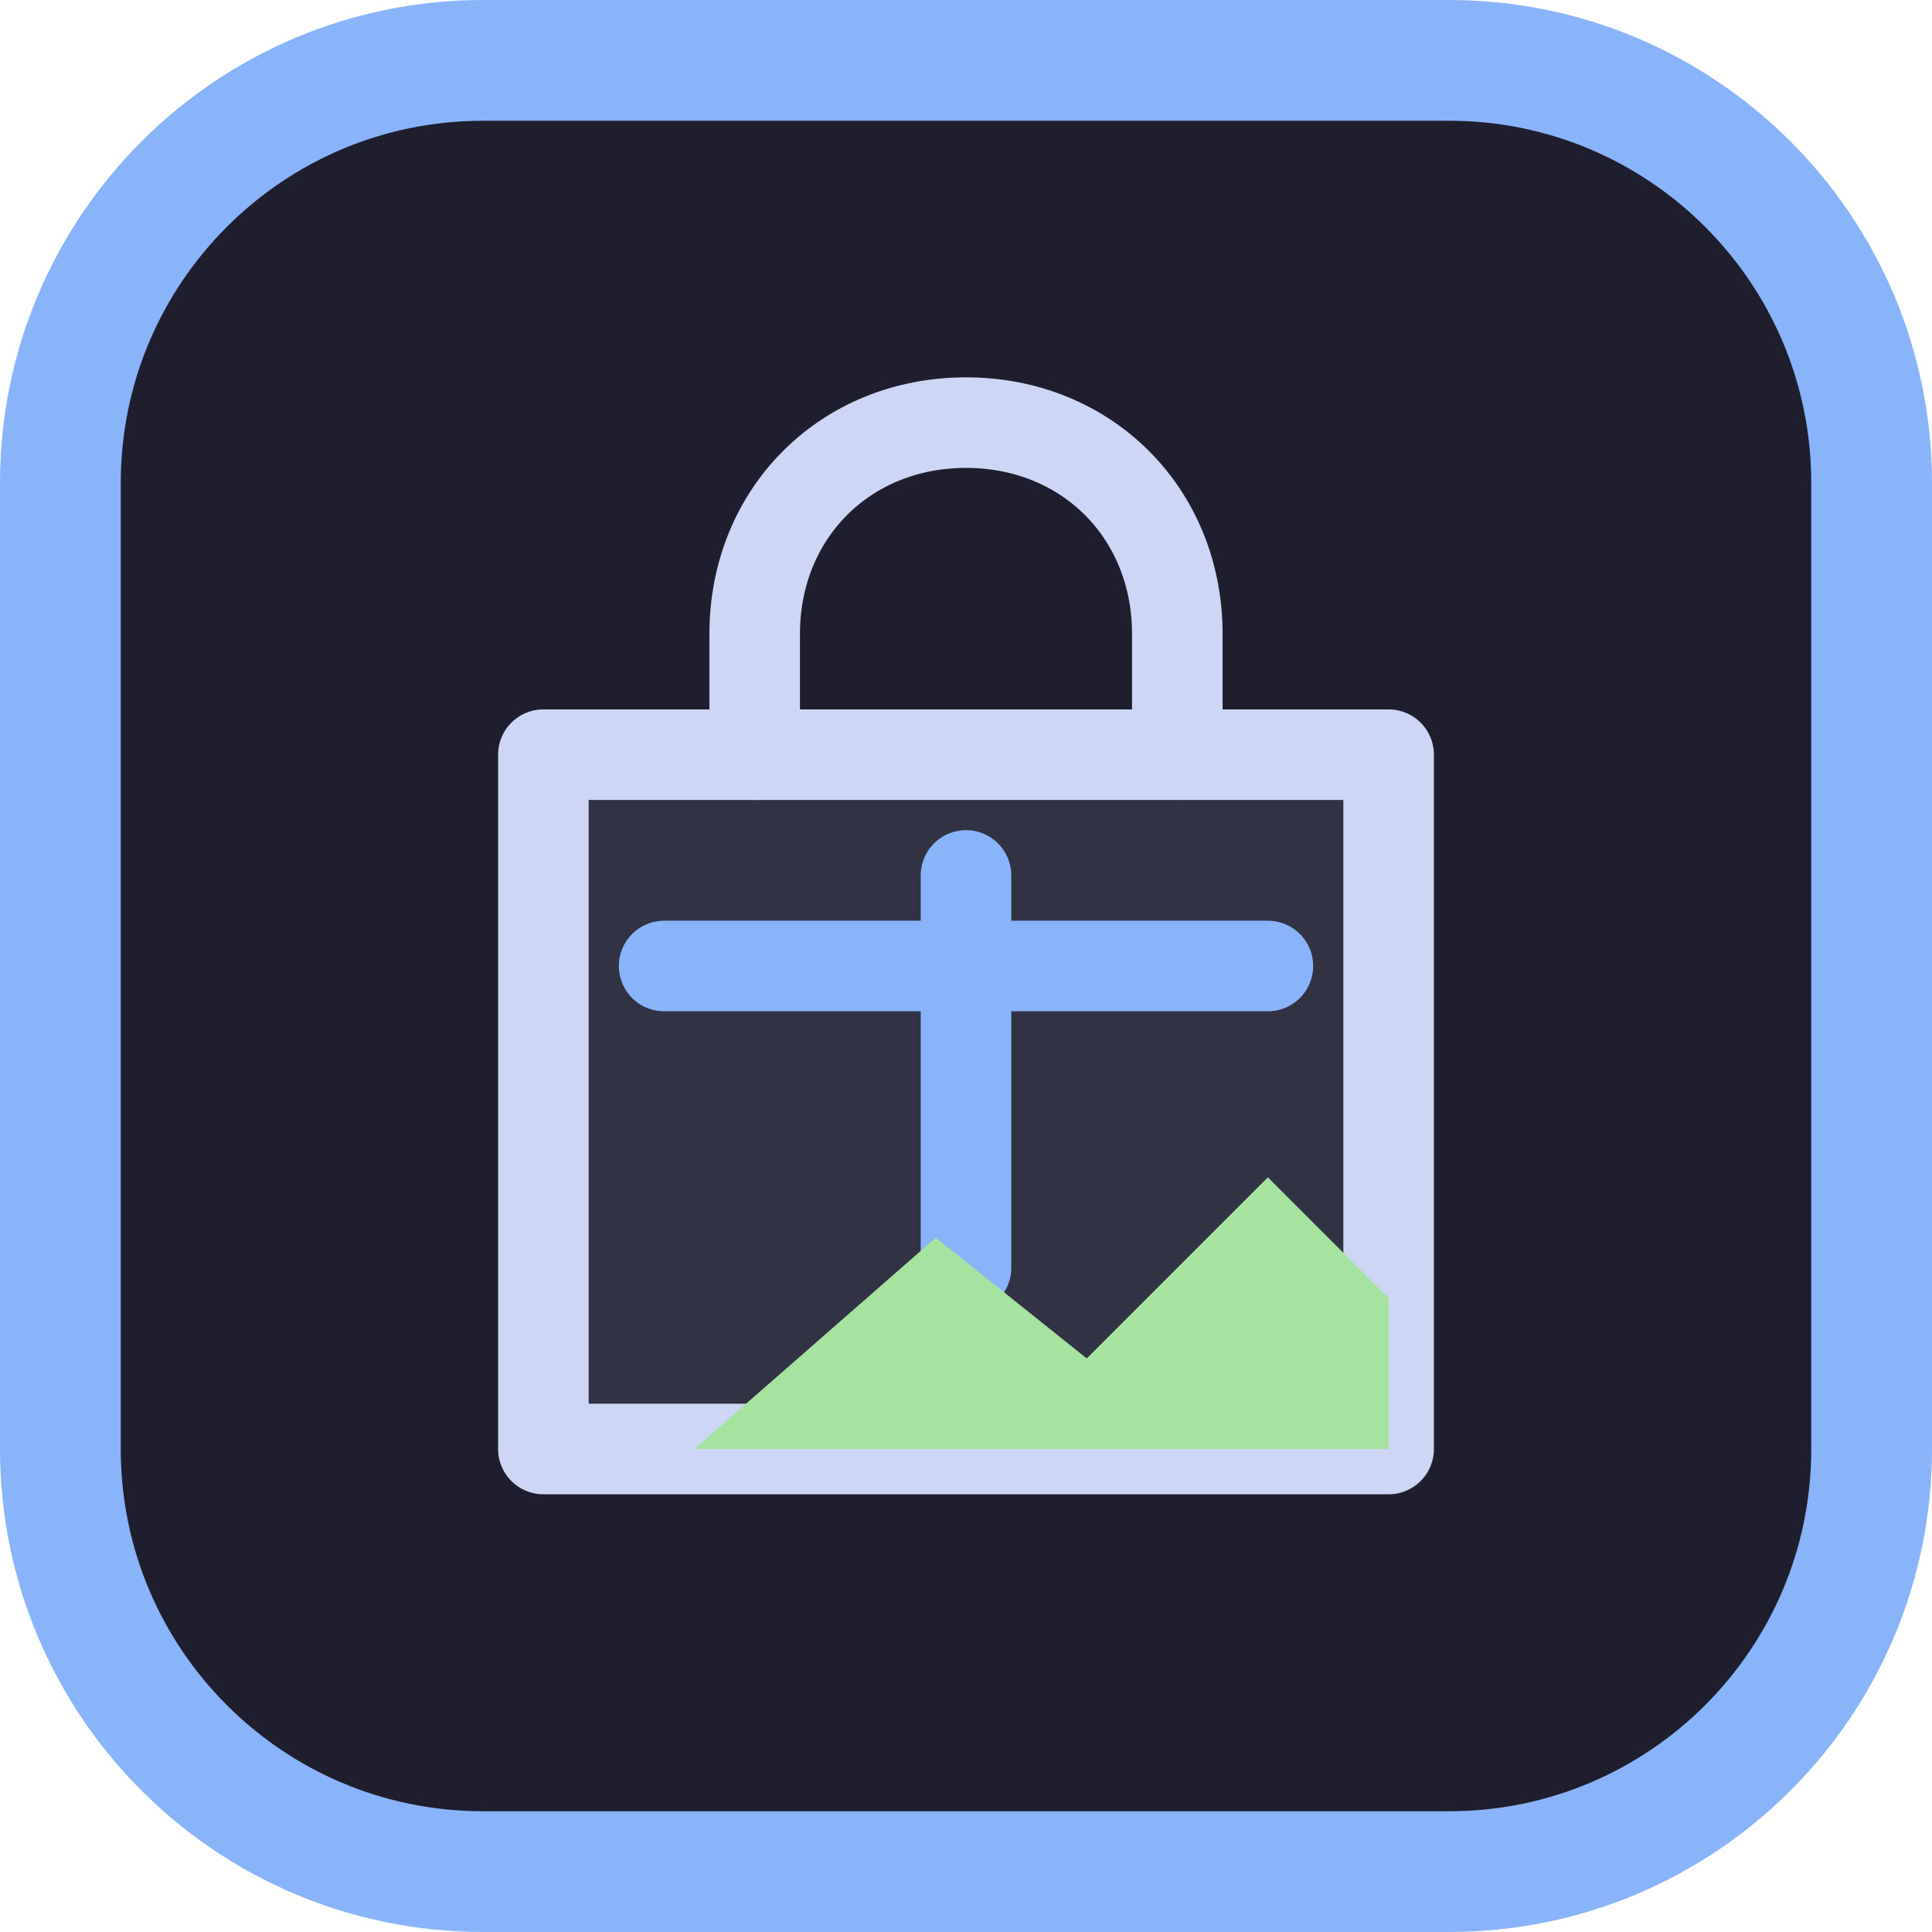
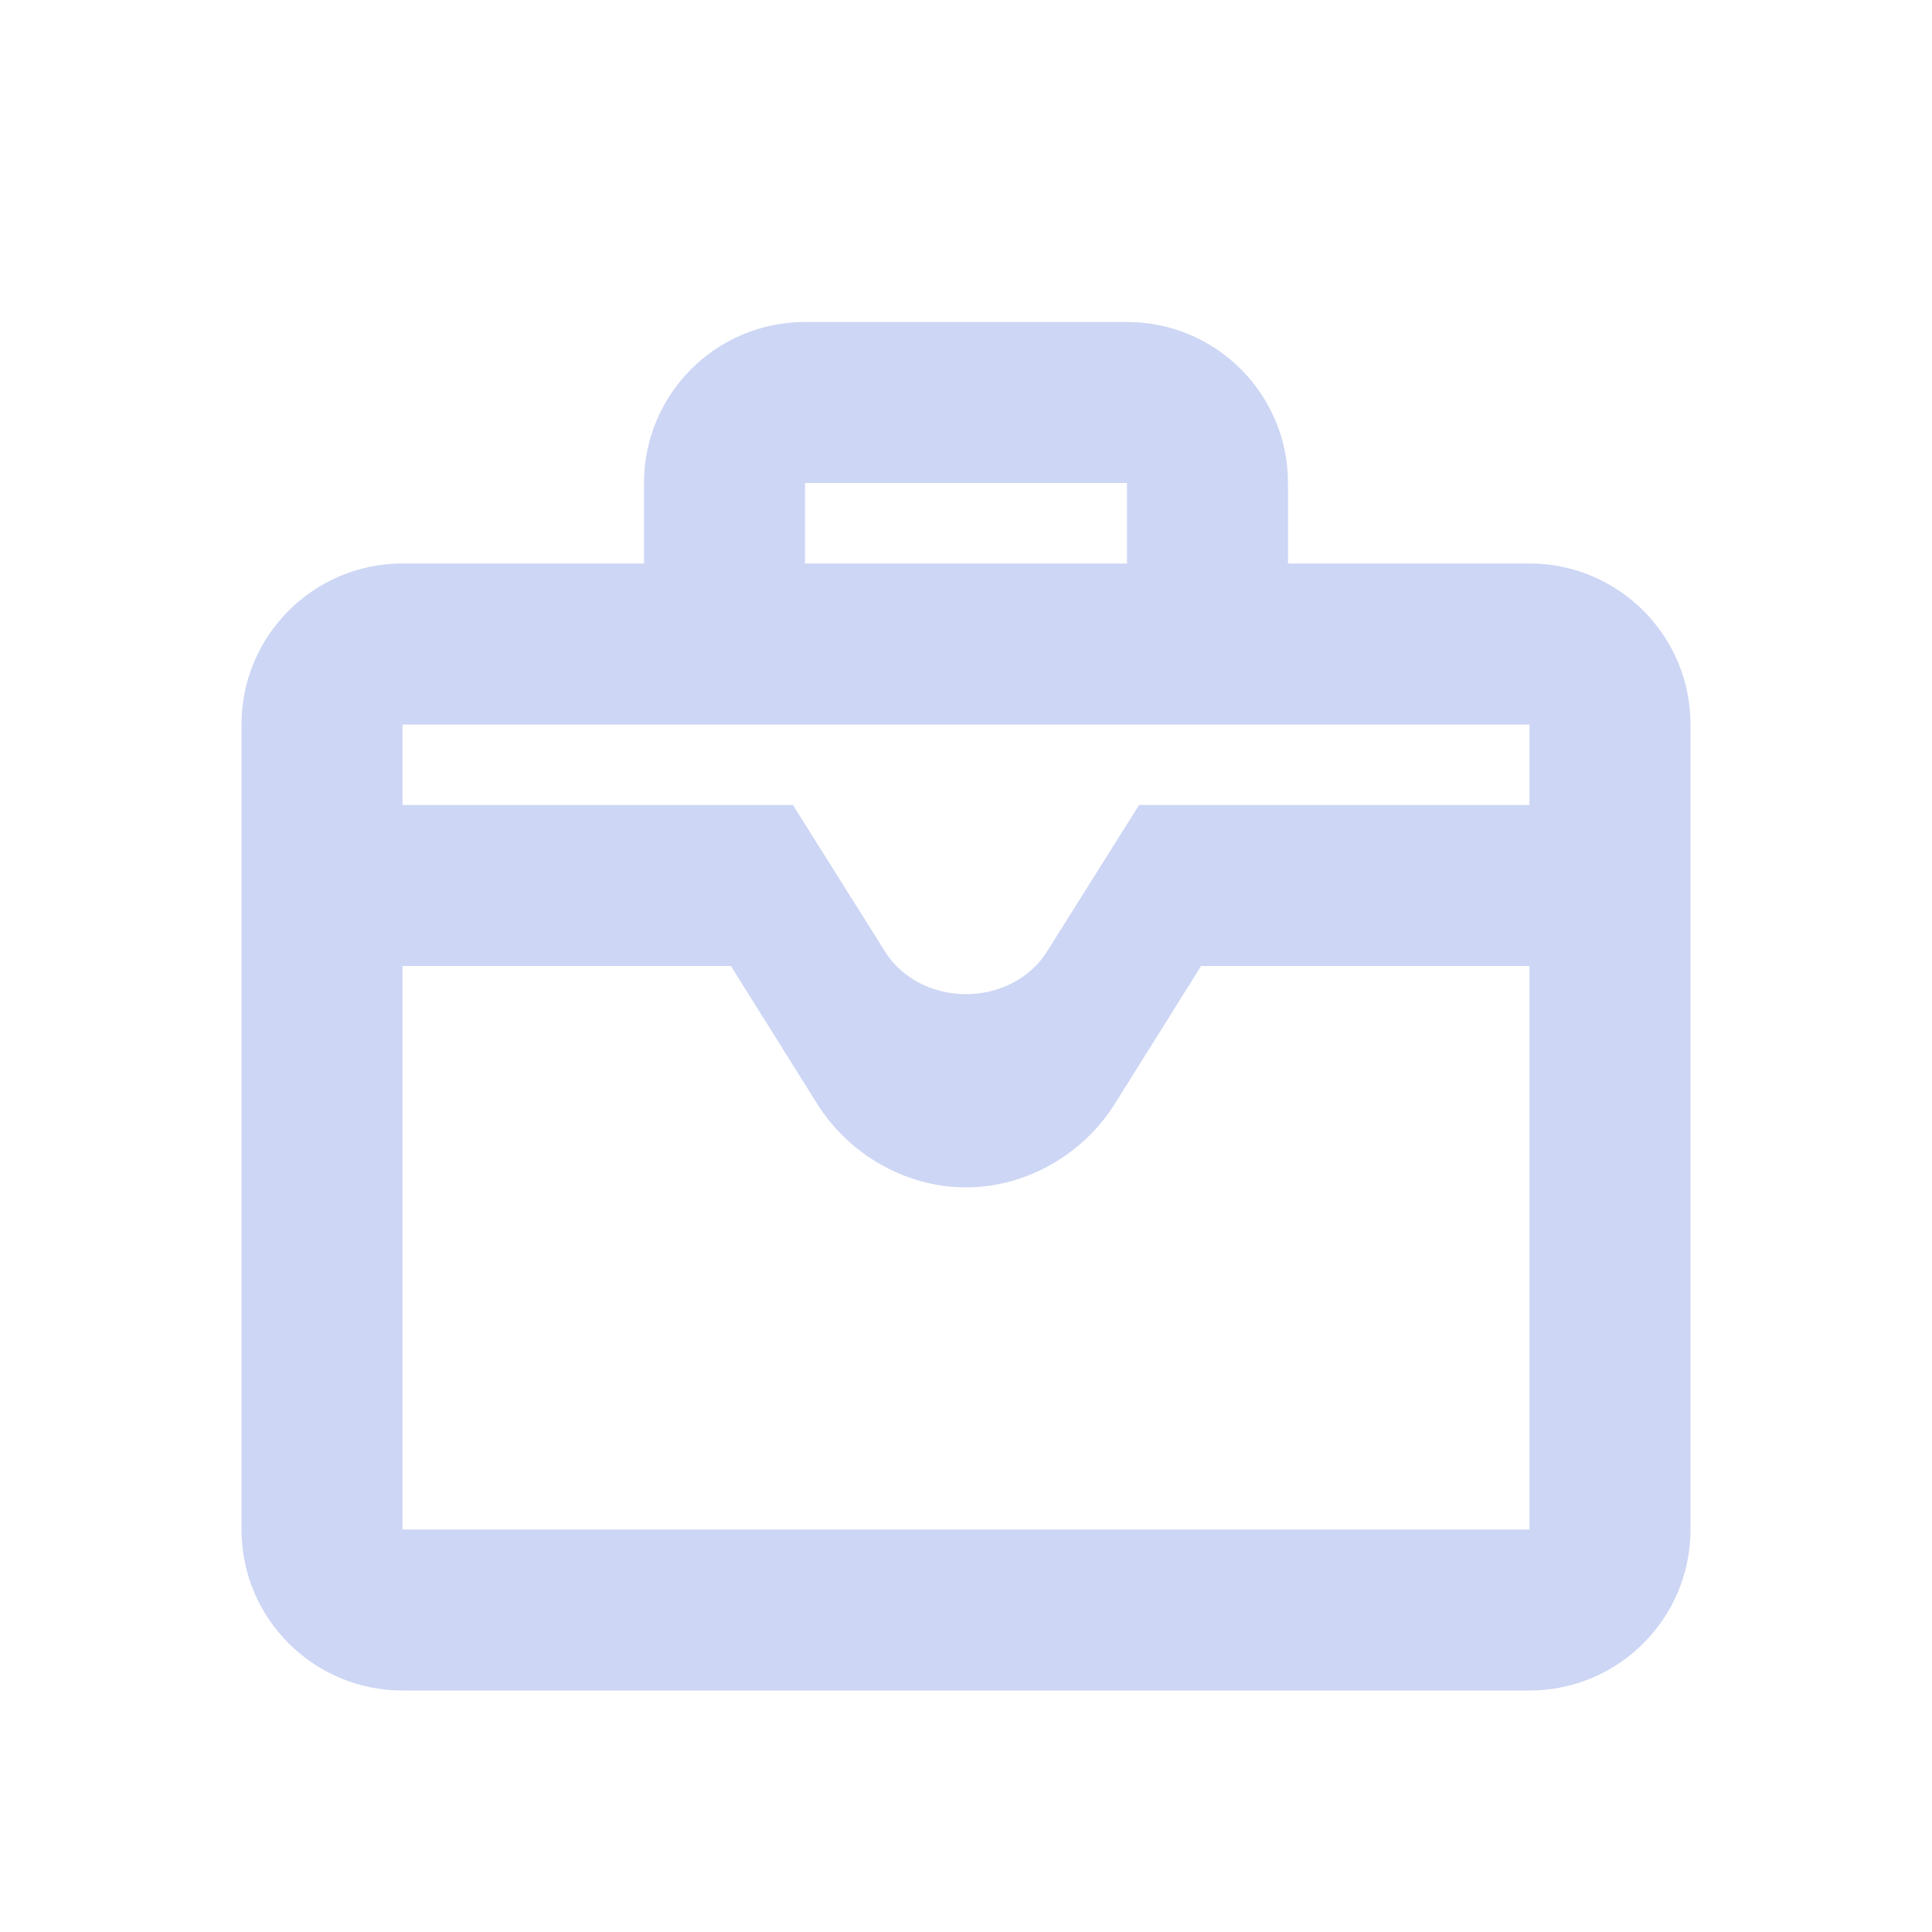
- <svg xmlns="http://www.w3.org/2000/svg" viewBox="0 0 64 64" width="64" height="64">
-   <rect x="2" y="2" width="60" height="60" rx="14" fill="#1e1e2e" stroke="#89b4fa" stroke-width="4" />
-   <path d="M18 25h28v23H18z" fill="#313244" stroke="#cdd6f4" stroke-width="3" stroke-linejoin="round" />
-   <path d="M25 25v-4c0-4 3-7 7-7s7 3 7 7v4" fill="none" stroke="#cdd6f4" stroke-width="3" stroke-linecap="round" />
-   <path d="M22 32h20M32 29v13" fill="none" stroke="#89b4fa" stroke-width="3" stroke-linecap="round" />
-   <path d="M23 48l8-7 5 4 6-6 4 4v5z" fill="#a6e3a1" />
+ <svg xmlns="http://www.w3.org/2000/svg" viewBox="0 0 24 24" fill="#cdd6f4" width="24" height="24">
+   <path d="M19,7H16V6A2,2 0 0,0 14,4H10A2,2 0 0,0 8,6V7H5A2,2 0 0,0 3,9V19A2,2 0 0,0 5,21H19A2,2 0 0,0 21,19V9A2,2 0 0,0 19,7M10,6H14V7H10V6M19,19H5V12H9.08L10.15,13.71C10.53,14.32 11.23,14.75 12,14.75C12.77,14.75 13.47,14.32 13.85,13.71L14.92,12H19V19M19,10H14.15L13,11.83C12.81,12.13 12.44,12.35 12,12.35C11.56,12.35 11.19,12.13 11,11.83L9.85,10H5V9H19V10Z" />
</svg>
